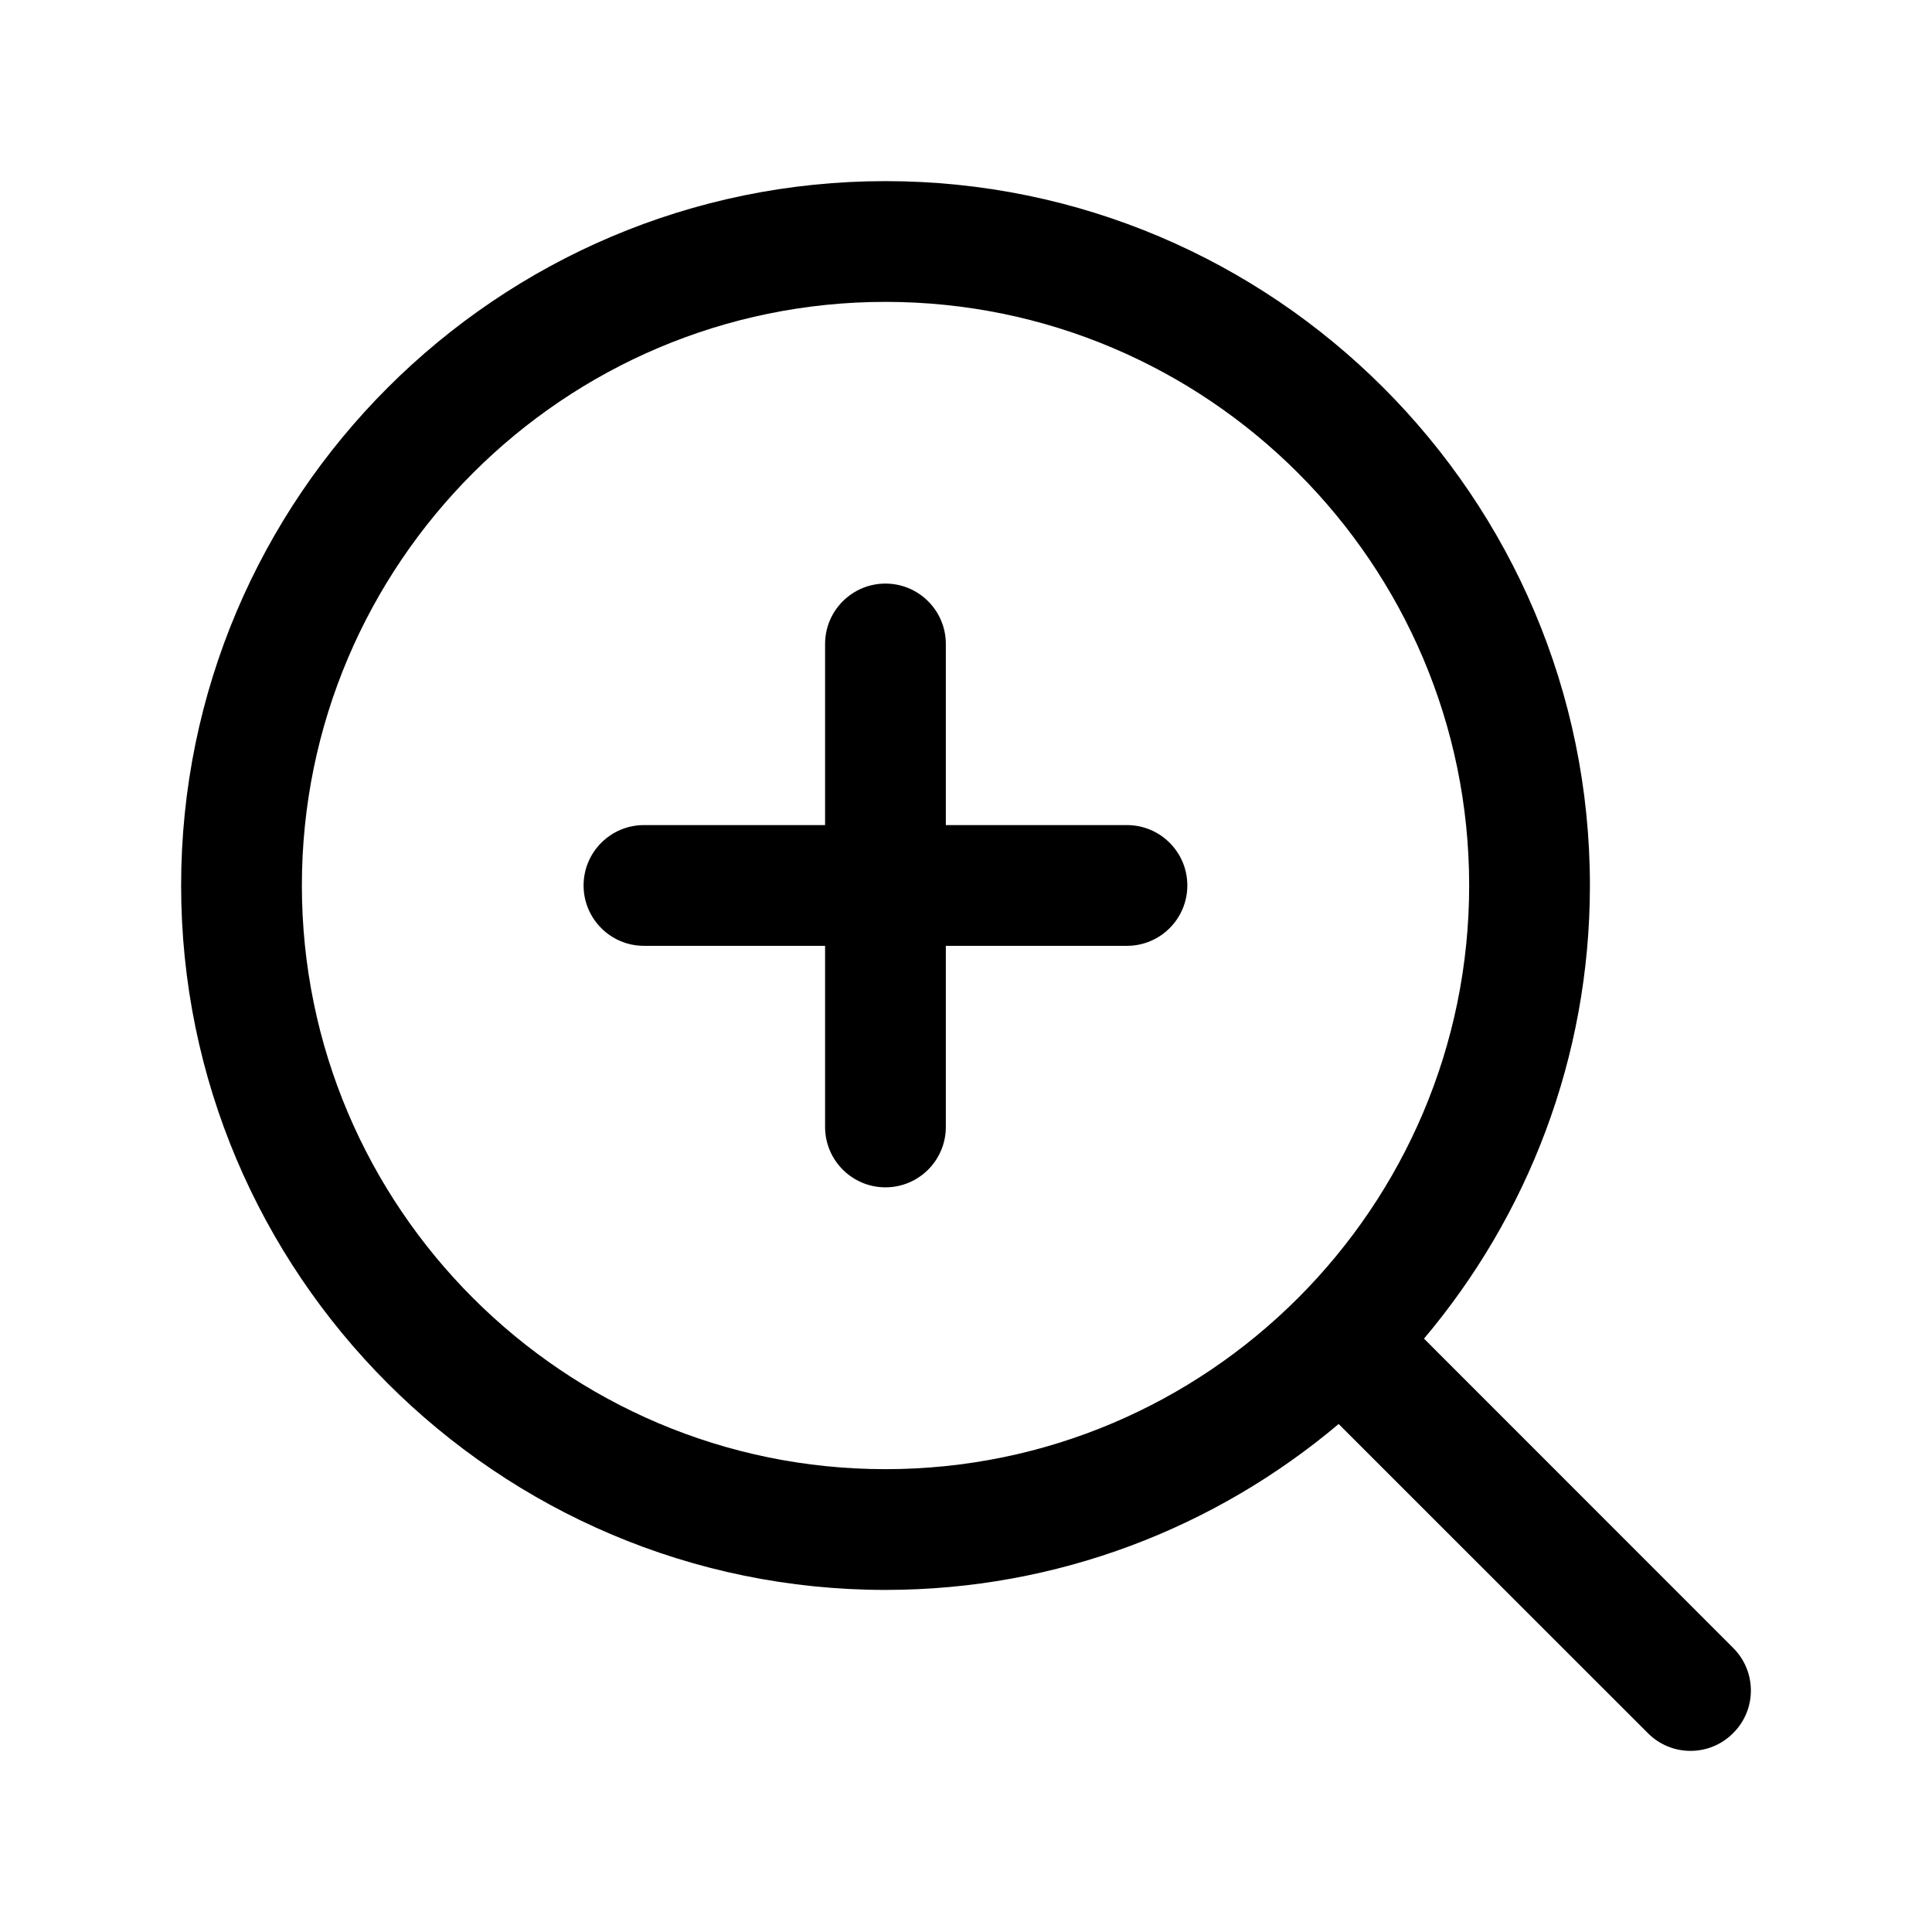
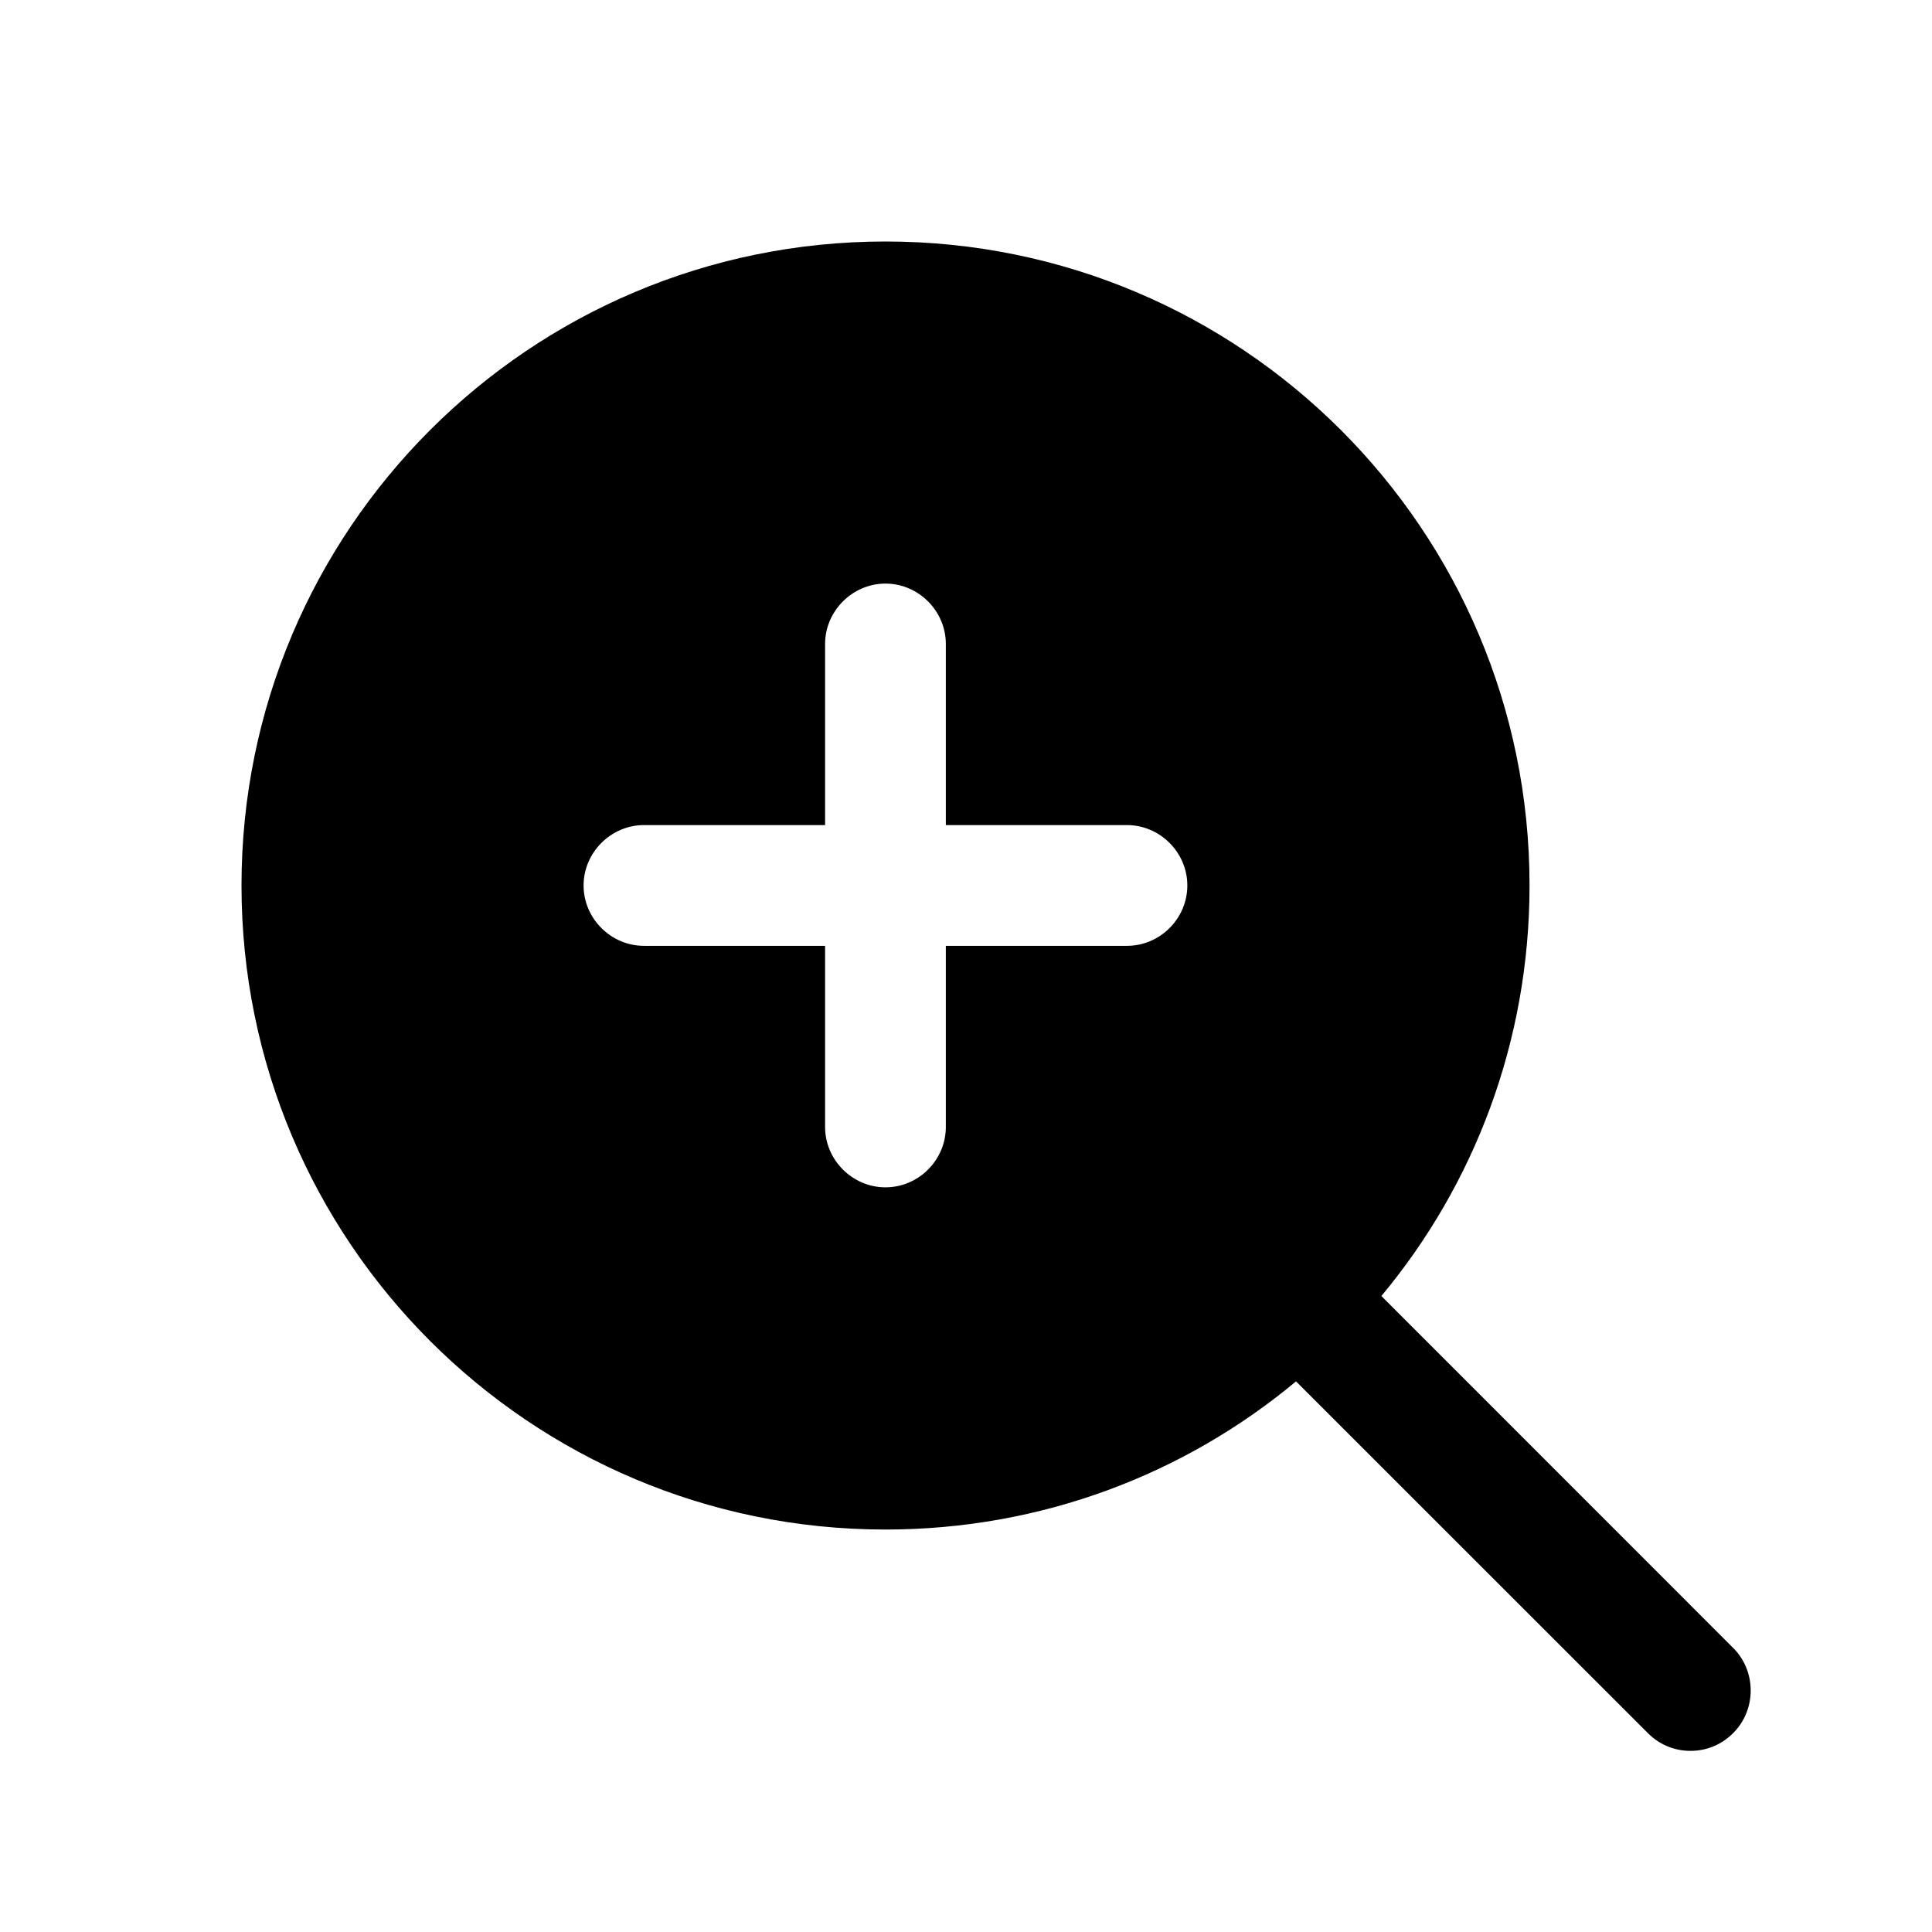
<svg xmlns="http://www.w3.org/2000/svg" width="16" height="16" viewBox="0 0 16 16" fill="none">
-   <path d="M14.353 13.647L11.793 11.086C12.649 10.071 13.167 8.762 13.167 7.333C13.167 4.117 10.55 1.5 7.333 1.5C4.117 1.5 1.5 4.117 1.5 7.333C1.5 10.55 4.117 13.167 7.333 13.167C8.762 13.167 10.071 12.649 11.086 11.793L13.647 14.353C13.744 14.451 13.872 14.5 14 14.5C14.128 14.5 14.256 14.451 14.353 14.353C14.549 14.159 14.549 13.842 14.353 13.647ZM2.5 7.333C2.5 4.668 4.668 2.5 7.333 2.5C9.999 2.5 12.167 4.668 12.167 7.333C12.167 9.999 9.999 12.167 7.333 12.167C4.668 12.167 2.5 9.999 2.5 7.333ZM9.333 6.833H7.833V5.333C7.833 5.057 7.609 4.833 7.333 4.833C7.057 4.833 6.833 5.057 6.833 5.333V6.833H5.333C5.057 6.833 4.833 7.057 4.833 7.333C4.833 7.609 5.057 7.833 5.333 7.833H6.833V9.333C6.833 9.609 7.057 9.833 7.333 9.833C7.609 9.833 7.833 9.609 7.833 9.333V7.833H9.333C9.609 7.833 9.833 7.609 9.833 7.333C9.833 7.057 9.609 6.833 9.333 6.833Z" fill="currentColor" />
+   <path fill-rule="evenodd" clip-rule="evenodd" d="M14.353 13.647L11.44 10.733C12.207 9.813 12.667 8.627 12.667 7.333C12.667 4.387 10.28 2 7.333 2C4.387 2 2 4.387 2 7.333C2 10.28 4.387 12.667 7.333 12.667C8.627 12.667 9.813 12.207 10.733 11.44L13.647 14.353C13.747 14.453 13.873 14.5 14 14.5C14.127 14.5 14.253 14.453 14.353 14.353C14.547 14.16 14.547 13.84 14.353 13.647ZM9.333 7.833H7.833V9.333C7.833 9.607 7.607 9.833 7.333 9.833C7.06 9.833 6.833 9.607 6.833 9.333V7.833H5.333C5.06 7.833 4.833 7.607 4.833 7.333C4.833 7.06 5.06 6.833 5.333 6.833H6.833V5.333C6.833 5.06 7.06 4.833 7.333 4.833C7.607 4.833 7.833 5.06 7.833 5.333V6.833H9.333C9.607 6.833 9.833 7.06 9.833 7.333C9.833 7.607 9.607 7.833 9.333 7.833Z" fill="currentColor" />
</svg>
